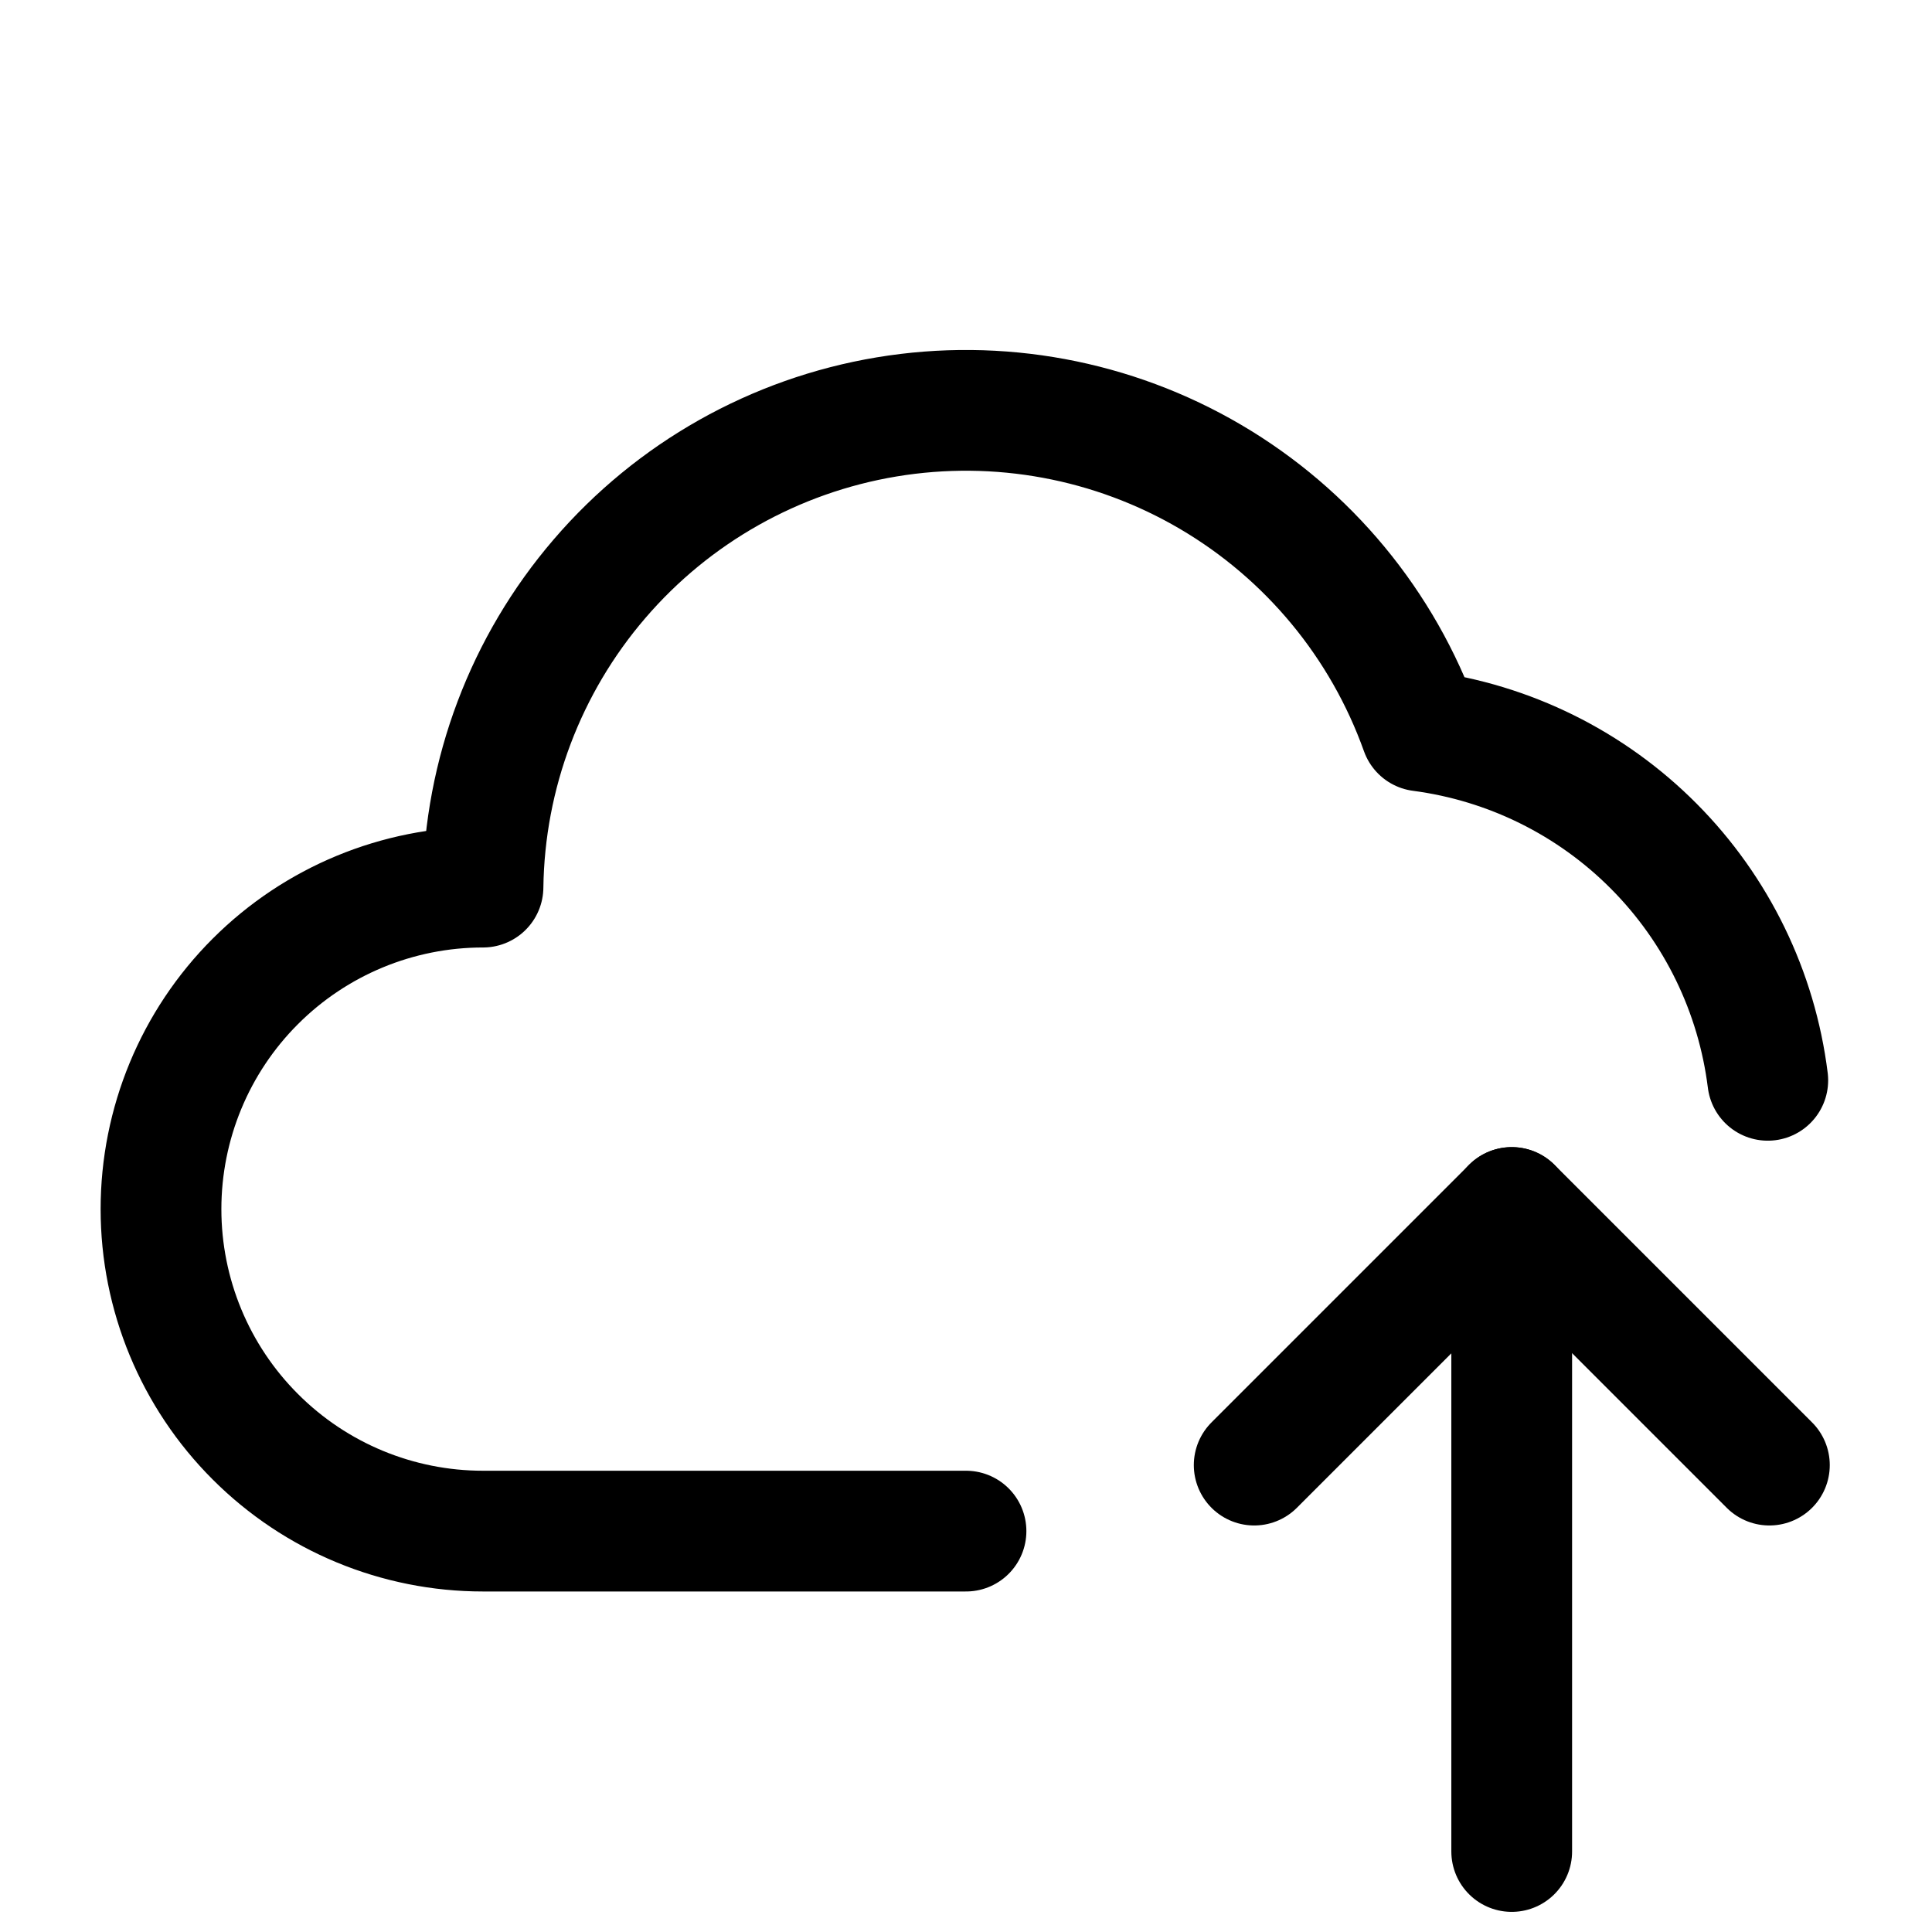
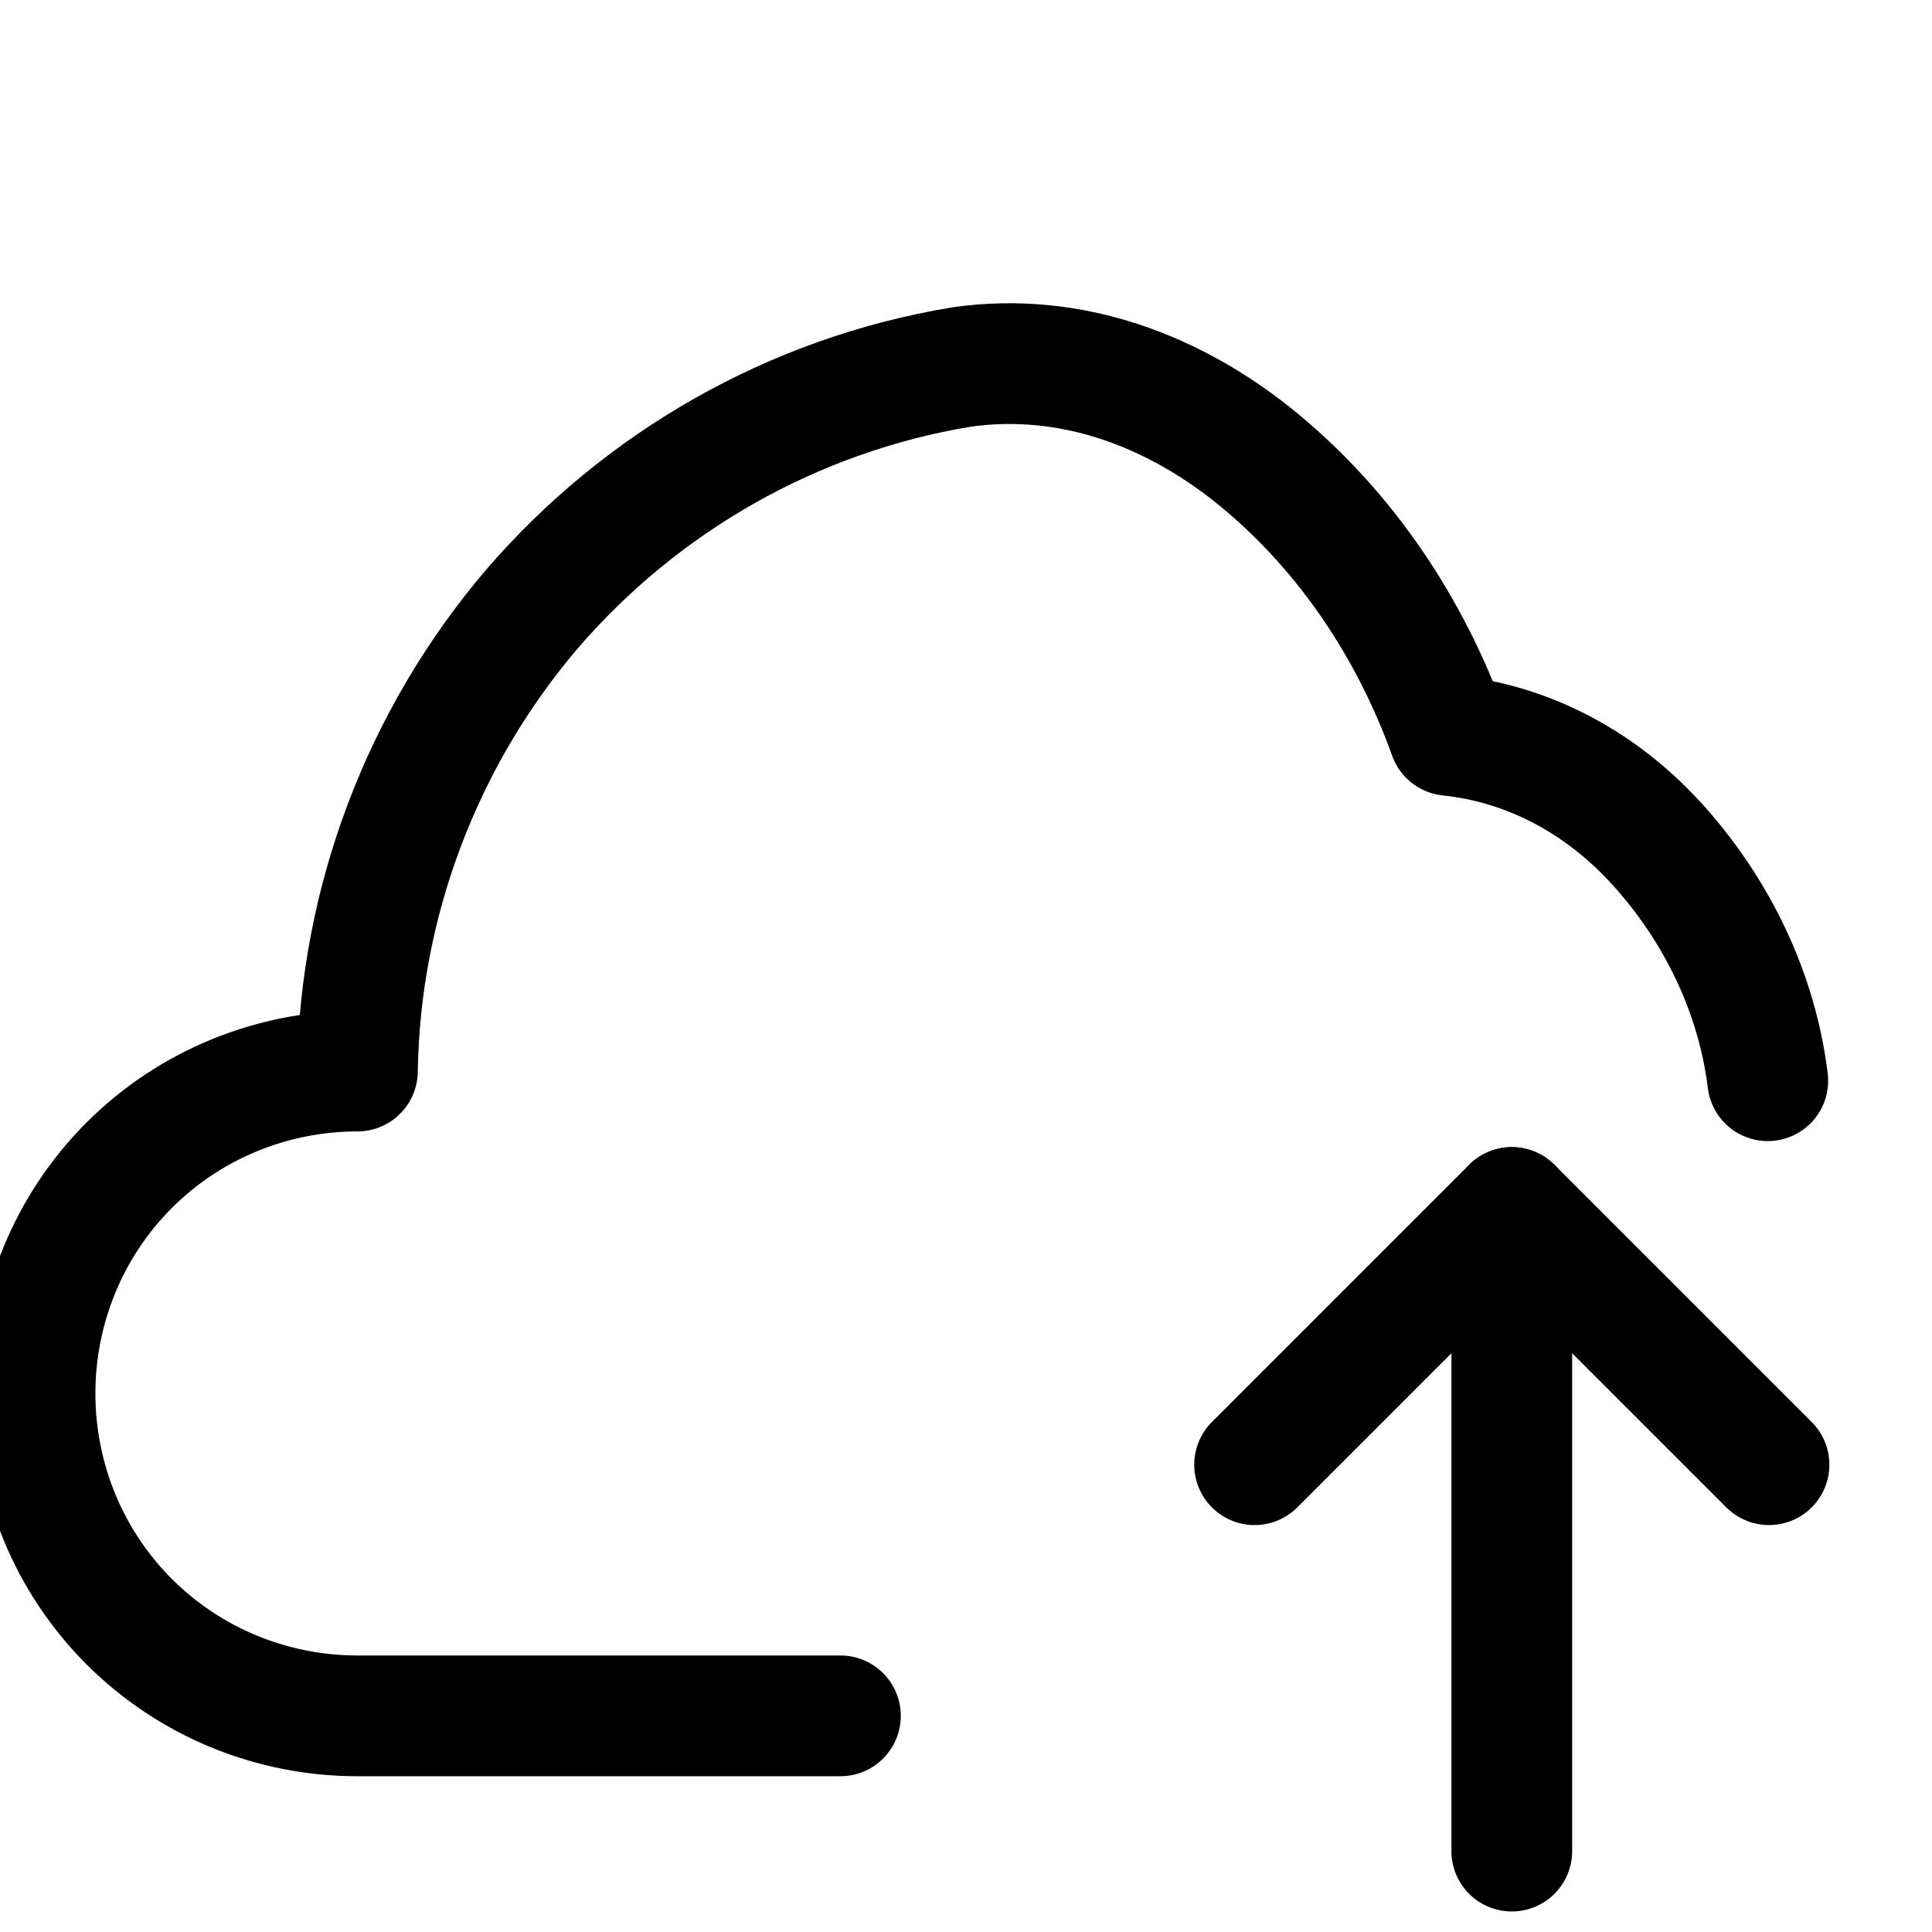
- <svg xmlns="http://www.w3.org/2000/svg" width="800px" height="800px" viewBox="0 0 24 24" fill="none">
-   <path d="M21.96 13.42C21.823 12.321 21.326 11.299 20.546 10.514C19.766 9.728 18.747 9.224 17.65 9.08C17.177 7.755 16.253 6.638 15.04 5.925C13.827 5.212 12.402 4.948 11.014 5.179C9.626 5.41 8.363 6.122 7.447 7.19C6.53 8.257 6.018 9.613 6 11.02C4.939 11.02 3.922 11.441 3.172 12.191C2.421 12.941 2 13.959 2 15.02C2 16.081 2.421 17.098 3.172 17.848C3.922 18.599 4.939 19.02 6 19.02H12" stroke="#000000" stroke-width="1.5" stroke-linecap="round" stroke-linejoin="round" />
-   <path d="M18.779 23V15" stroke="#000000" stroke-width="1.5" stroke-linecap="round" stroke-linejoin="round" />
-   <path d="M15.58 18.2L18.78 15L21.98 18.2" stroke="#000000" stroke-width="1.5" stroke-linecap="round" stroke-linejoin="round" />
+ <svg xmlns="http://www.w3.org/2000/svg" viewBox="0 0 16 16">
+   <path d="M14.64 8.95c-.09-.73-.42-1.4-.89-1.93-.47-.53-1.08-.86-1.75-.93-.32-.89-.85-1.68-1.56-2.27-.71-.59-1.58-.91-2.48-.78-1.39.23-2.65.95-3.56 2.01-.91 1.07-1.42 2.43-1.44 3.82-.71 0-1.39.28-1.89.78-.5.5-.78 1.18-.78 1.89 0 .71.28 1.39.78 1.89.5.5 1.18.78 1.89.78h4" fill="none" stroke="currentColor" stroke-width="1" stroke-linecap="round" stroke-linejoin="round" />
+   <path d="M12.52 15.33V10" fill="none" stroke="currentColor" stroke-width="1" stroke-linecap="round" stroke-linejoin="round" />
+   <path d="M10.39 12.13l2.13-2.13 2.13 2.13" fill="none" stroke="currentColor" stroke-width="1" stroke-linecap="round" stroke-linejoin="round" />
</svg>
